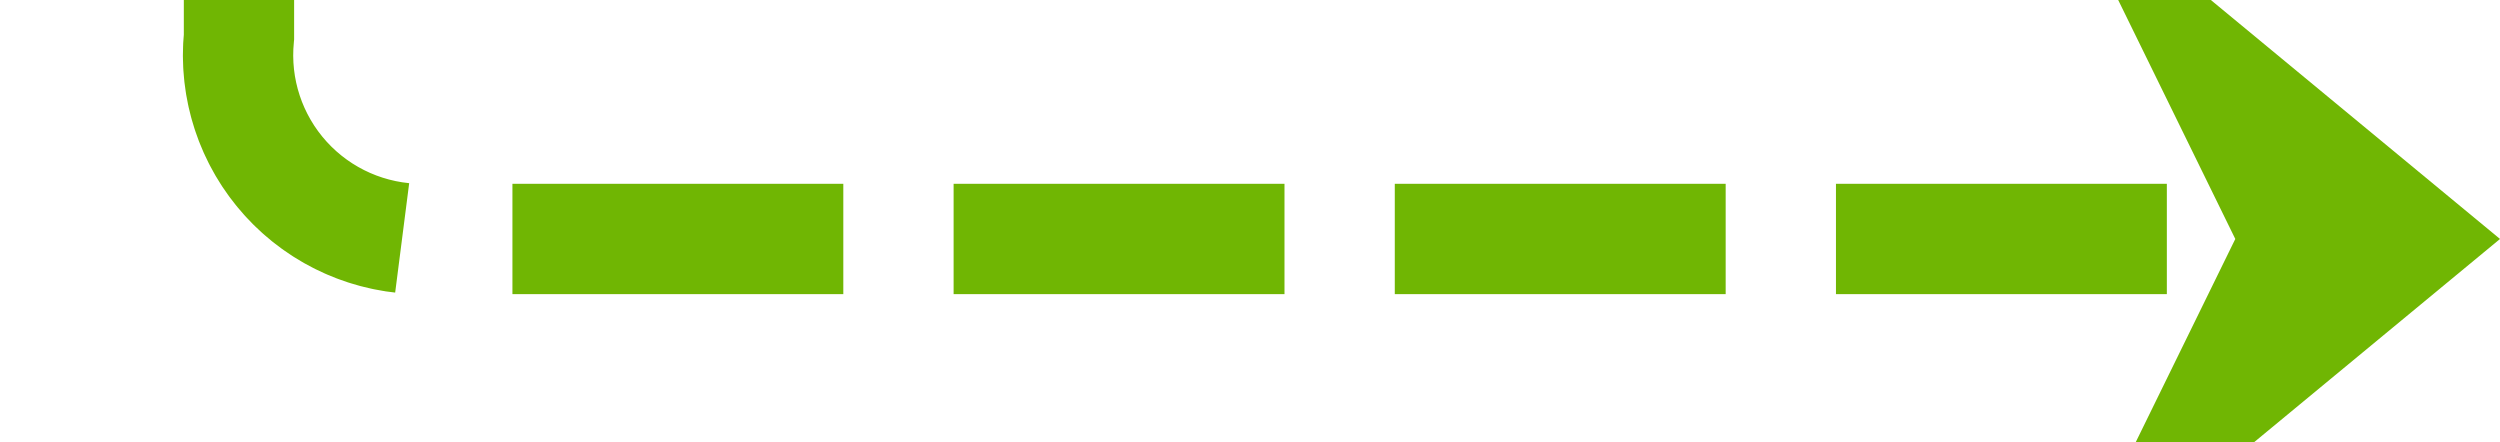
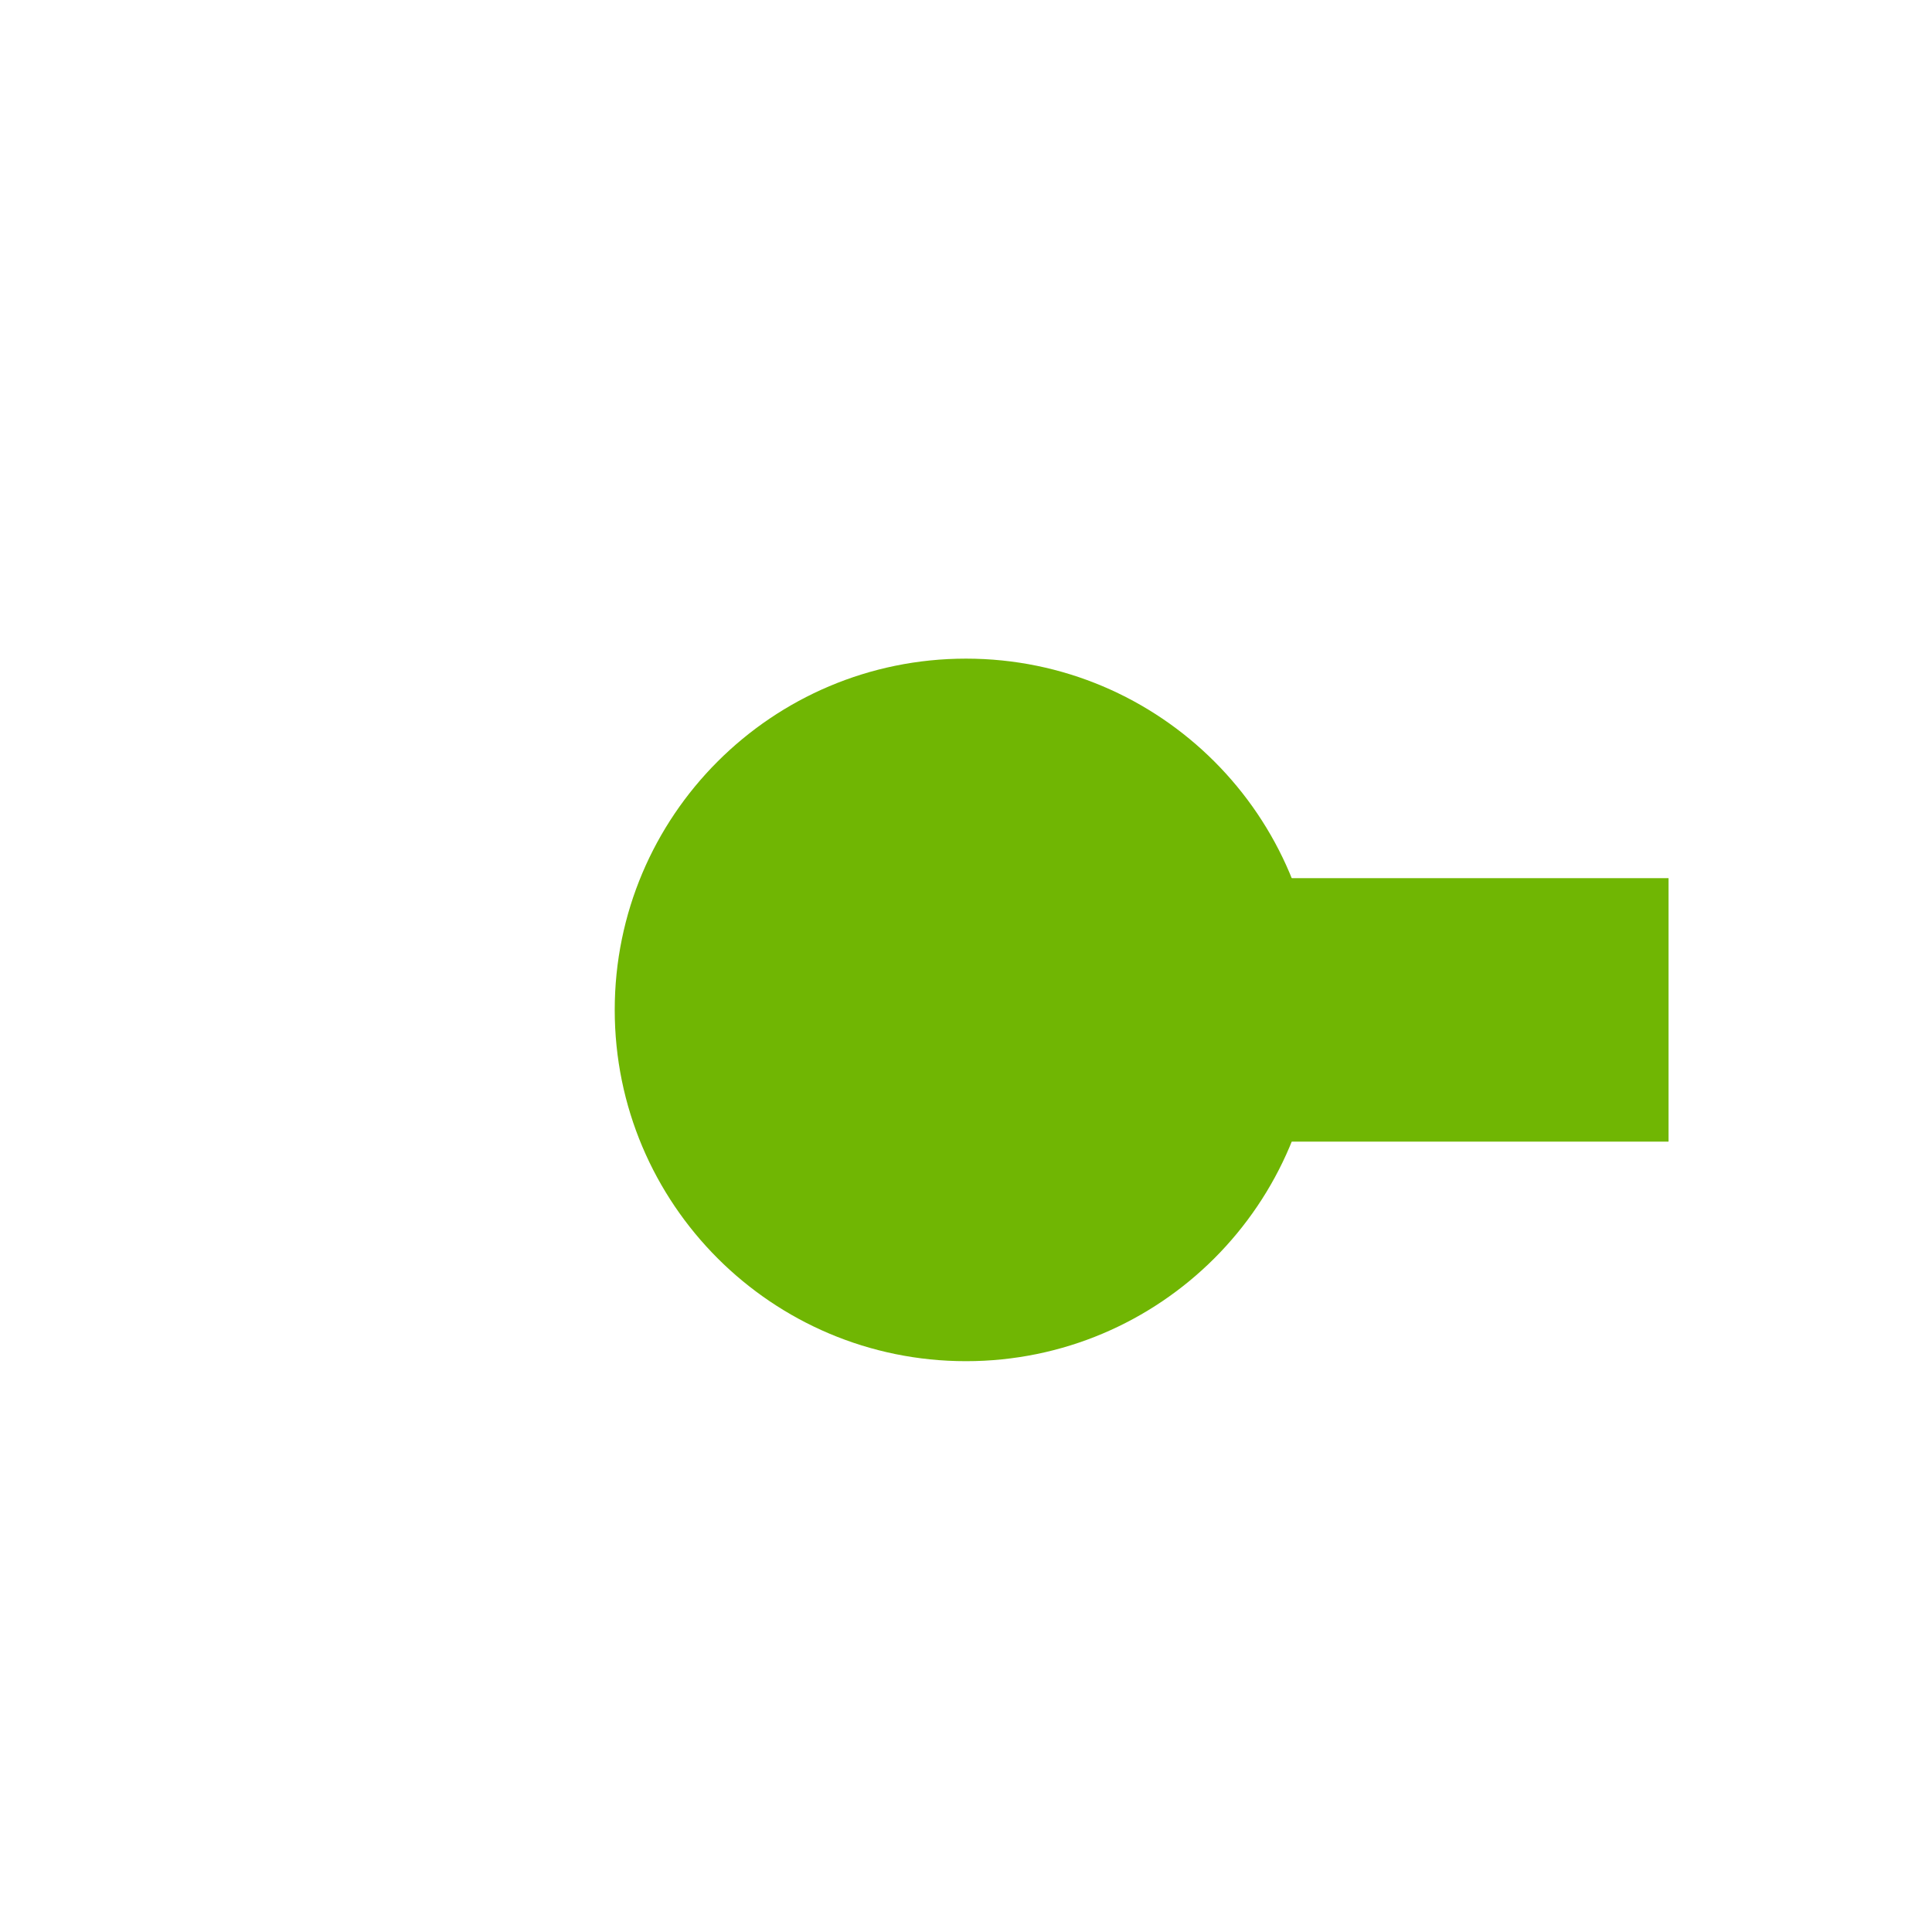
- <svg xmlns="http://www.w3.org/2000/svg" version="1.1" width="68px" height="12px" preserveAspectRatio="xMinYMid meet" viewBox="1556 920  68 10">
-   <path d="M 572.5 252  L 572.5 271  A 3 3 0 0 1 575.5 274 A 3 3 0 0 1 572.5 277 L 572.5 279  A 5 5 0 0 0 577.5 284.5 L 1557 284.5  A 5 5 0 0 1 1562.5 289.5 L 1562.5 920  A 5 5 0 0 0 1567.5 925.5 L 1621 925.5  " stroke-width="3" stroke-dasharray="9,3" stroke="#70b603" fill="none" />
-   <path d="M 572.5 249  A 4 4 0 0 0 568.5 253 A 4 4 0 0 0 572.5 257 A 4 4 0 0 0 576.5 253 A 4 4 0 0 0 572.5 249 Z M 1611.9 935.5  L 1624 925.5  L 1611.9 915.5  L 1616.8 925.5  L 1611.9 935.5  Z " fill-rule="nonzero" fill="#70b603" stroke="none" />
+ <svg xmlns="http://www.w3.org/2000/svg" version="1.1" width="22px" height="22px" preserveAspectRatio="xMinYMid meet" viewBox="1472 3800  22 20">
+   <path d="M 1482 3810.5  L 1552 3810.5  A 3 3 0 0 0 1555.5 3807.5 A 3 3 0 0 1 1558.5 3804.5 L 1629 3804.5  " stroke-width="3" stroke-dasharray="9,3" stroke="#70b603" fill="none" />
+   <path d="M 1483 3806.5  A 4 4 0 0 0 1479 3810.5 A 4 4 0 0 0 1483 3814.5 A 4 4 0 0 0 1487 3810.5 A 4 4 0 0 0 1483 3806.5 Z M 1619.9 3814.5  L 1632 3804.5  L 1619.9 3794.5  L 1624.8 3804.5  L 1619.9 3814.5  Z " fill-rule="nonzero" fill="#70b603" stroke="none" />
</svg>
